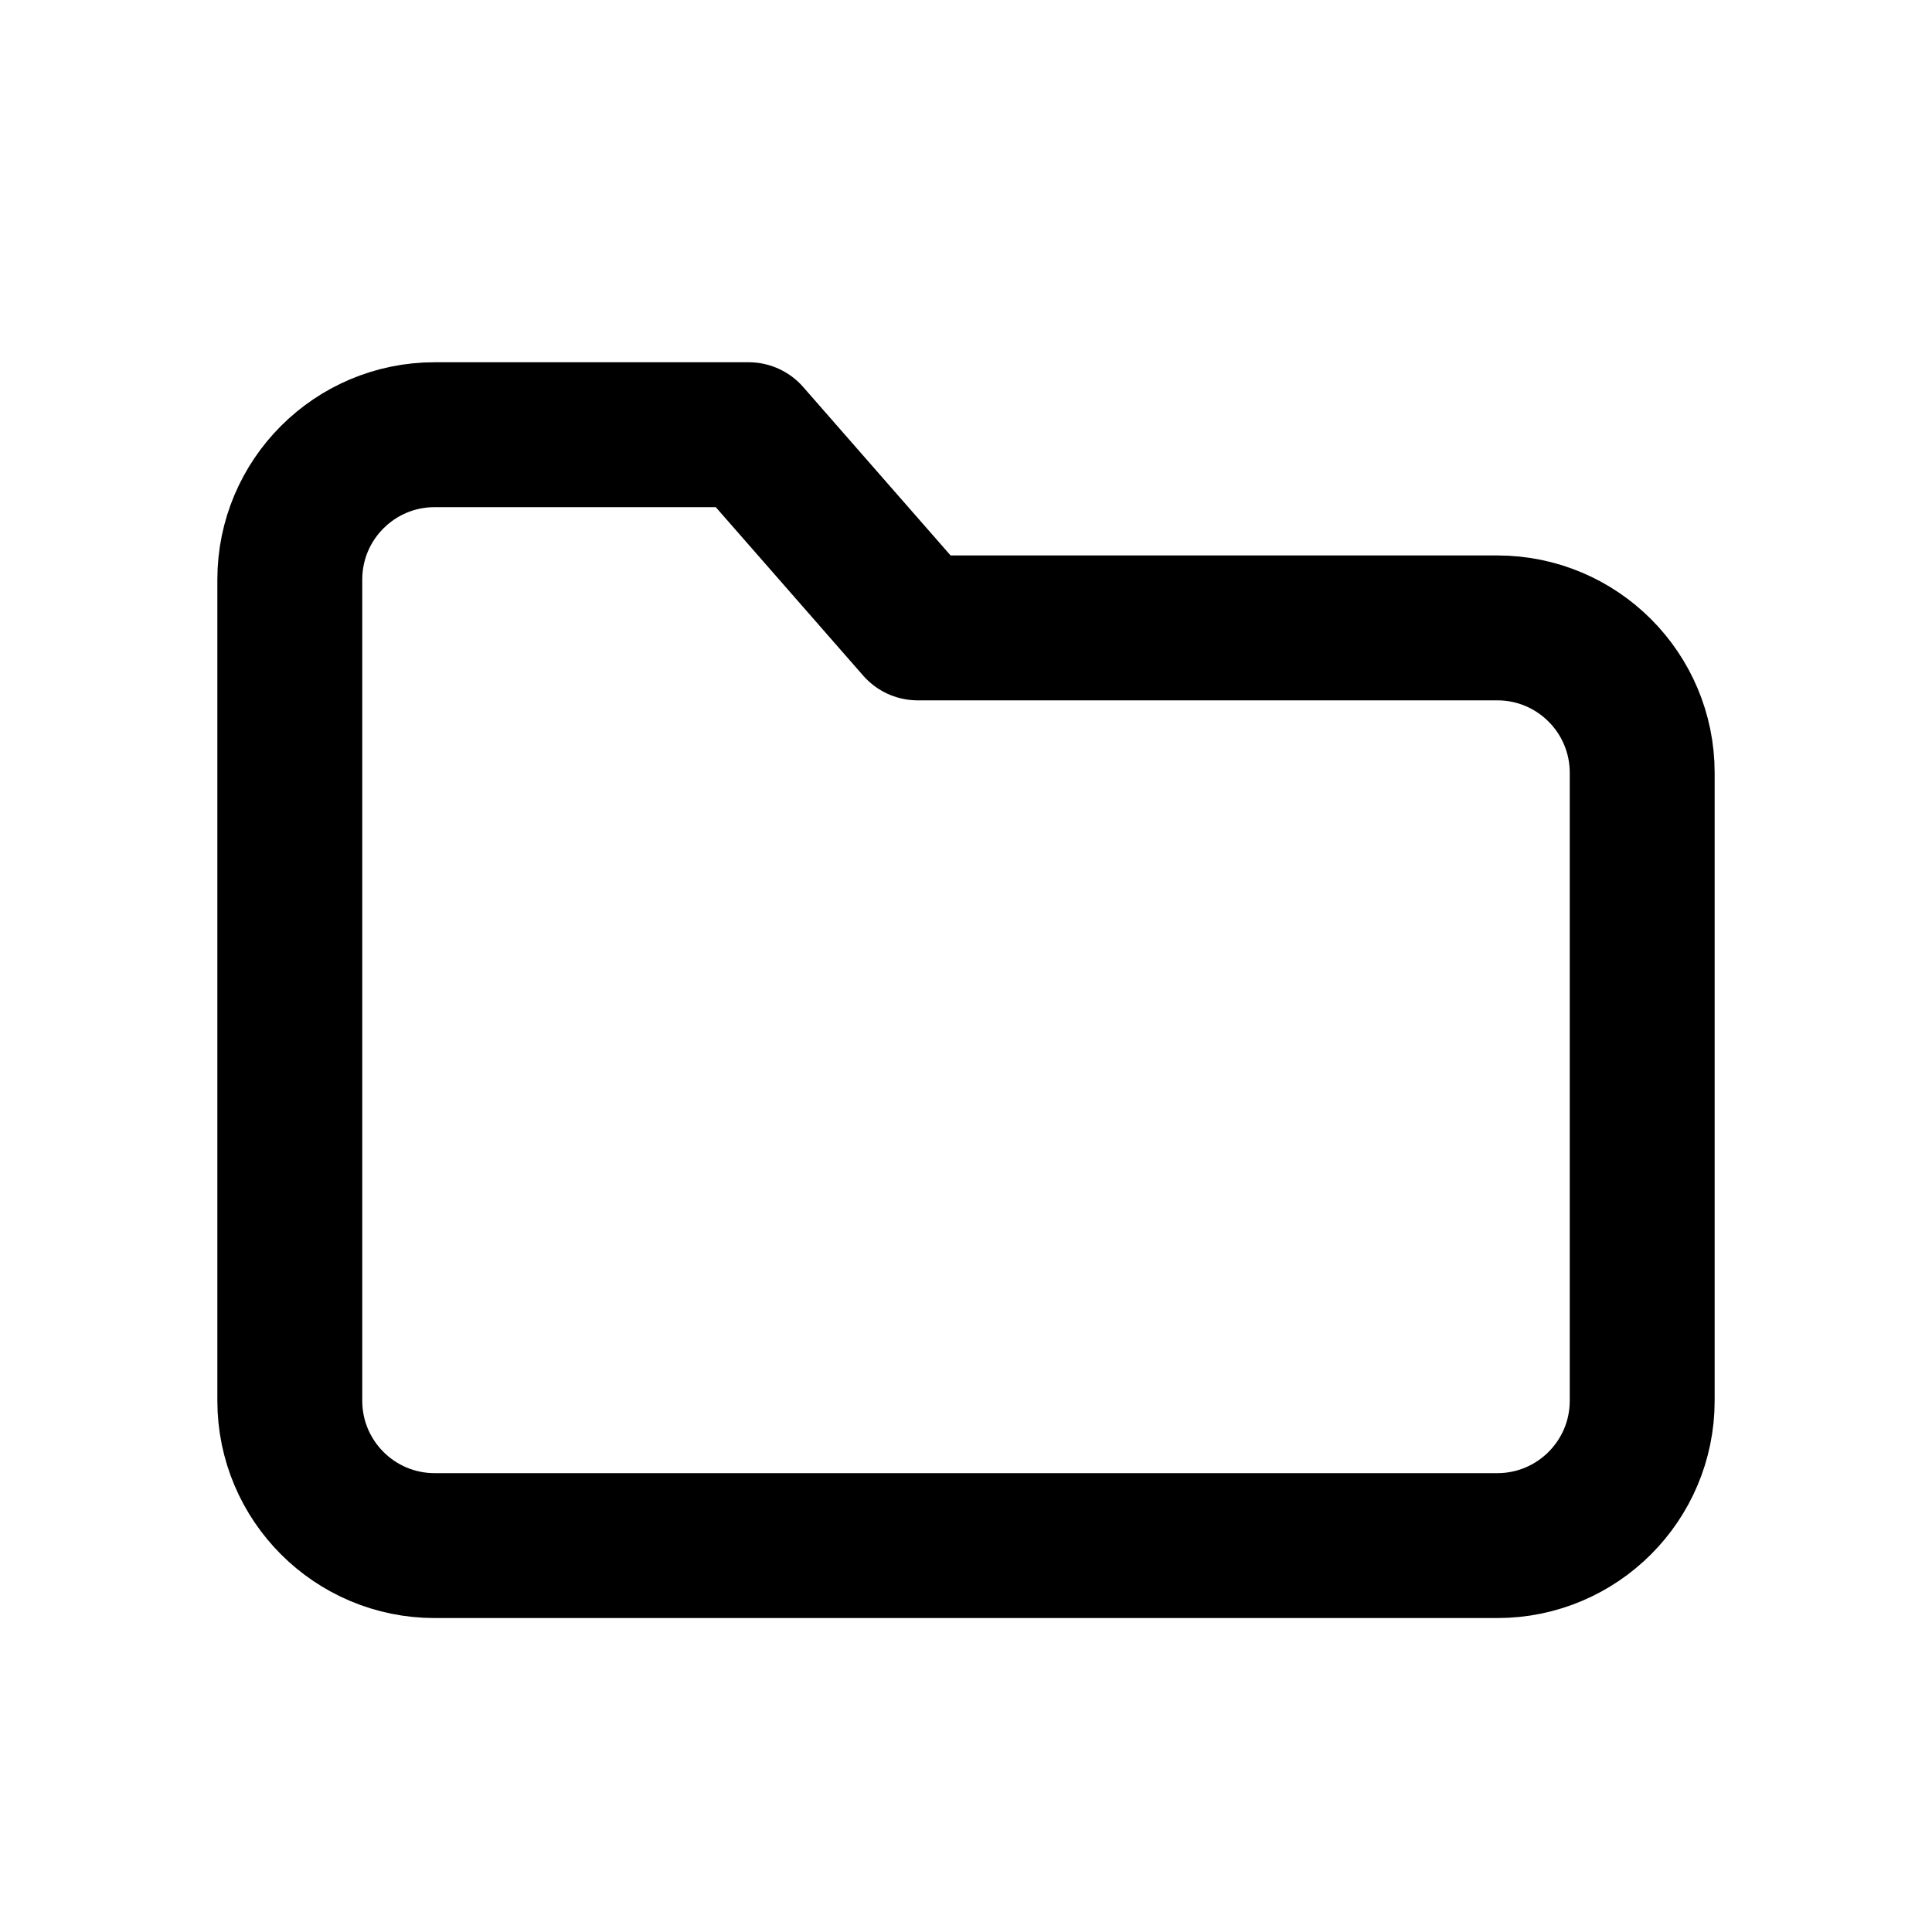
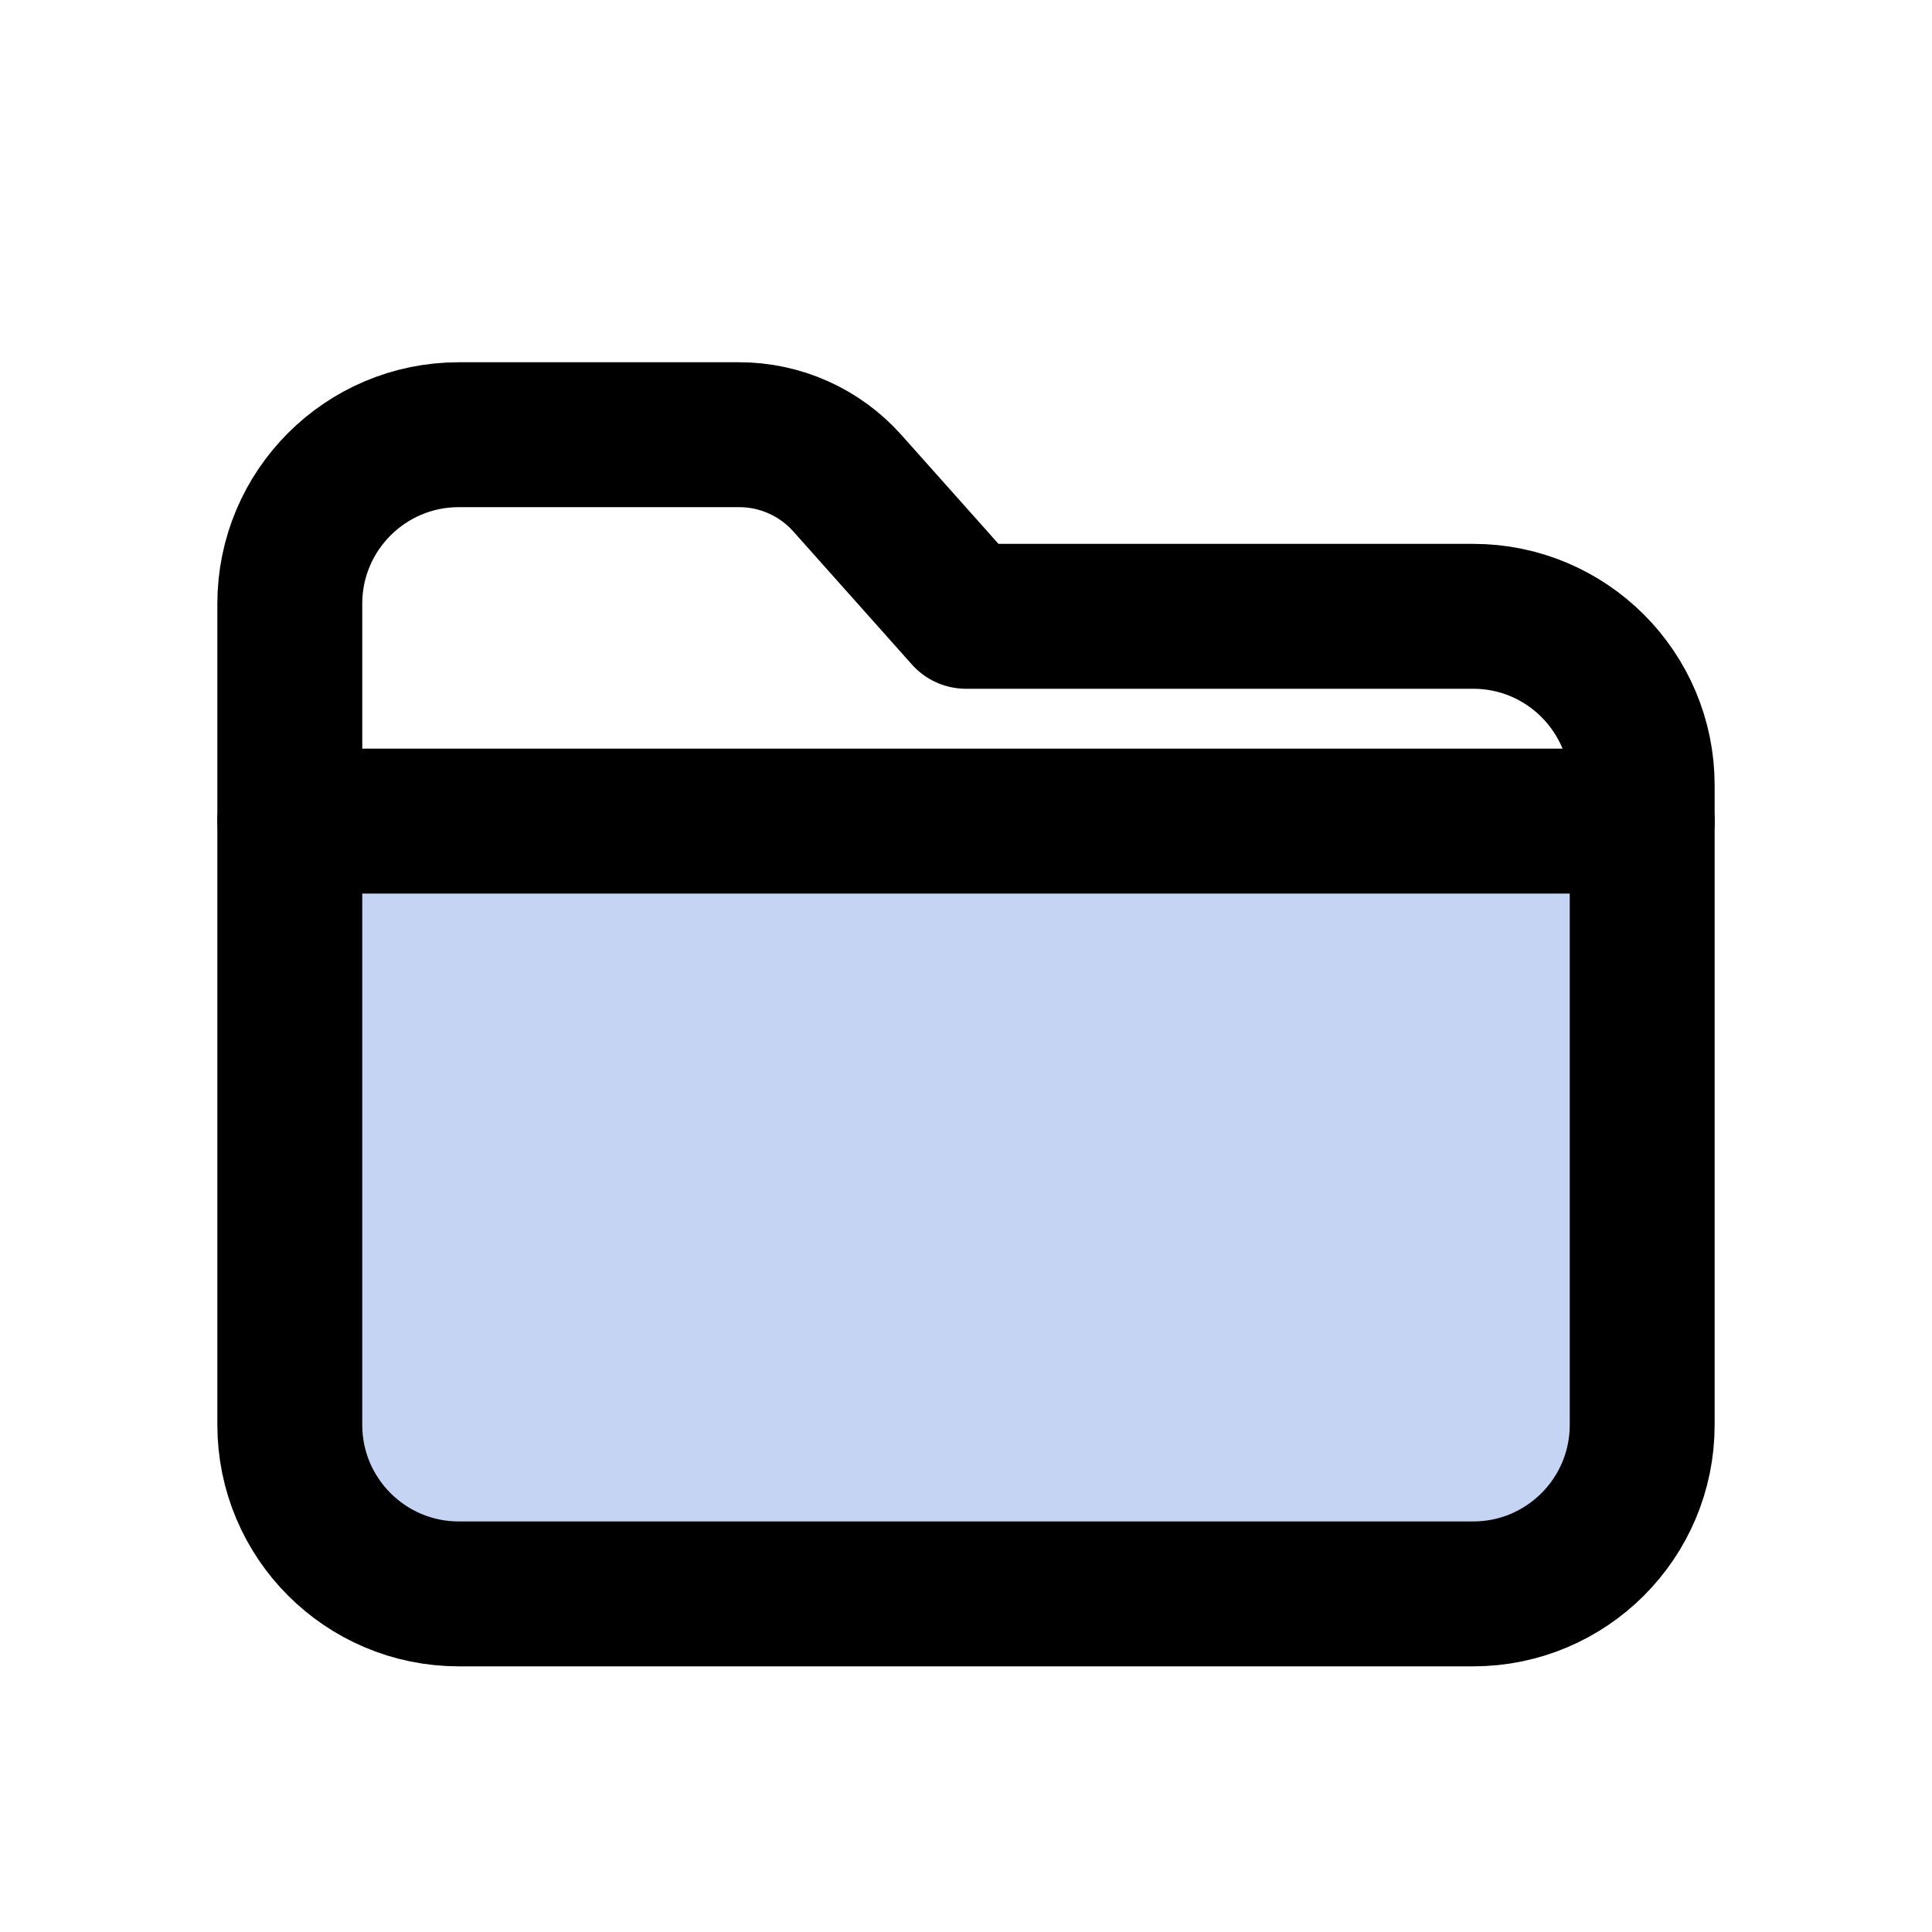
<svg xmlns="http://www.w3.org/2000/svg" viewBox="0 0 20 20" fill="none" stroke="currentColor" stroke-width="1.5" stroke-linecap="round" stroke-linejoin="round">
-   <path d="M3 6a1.5 1.5 0 0 1 1.5-1.5h3.25l1.75 2h6A1.5 1.5 0 0 1 17 8v6.5a1.5 1.5 0 0 1-1.5 1.5h-11A1.5 1.5 0 0 1 3 14.5z" />
+   <path fill="#3b6fd4" fill-opacity="0.3" stroke="none" d="M3 8.5h14v6.25a1.75 1.75 0 0 1-1.75 1.75H4.75A1.75 1.75 0 0 1 3 14.75Z" />
+   <path d="M3 6.25A1.75 1.75 0 0 1 4.75 4.5h2.9a1.5 1.5 0 0 1 1.12.5l1.23 1.38h5.25A1.75 1.75 0 0 1 17 8.13v6.62a1.75 1.75 0 0 1-1.75 1.75H4.75A1.75 1.75 0 0 1 3 14.75Z" />
+   <path d="M3 8.5h14" />
</svg>
